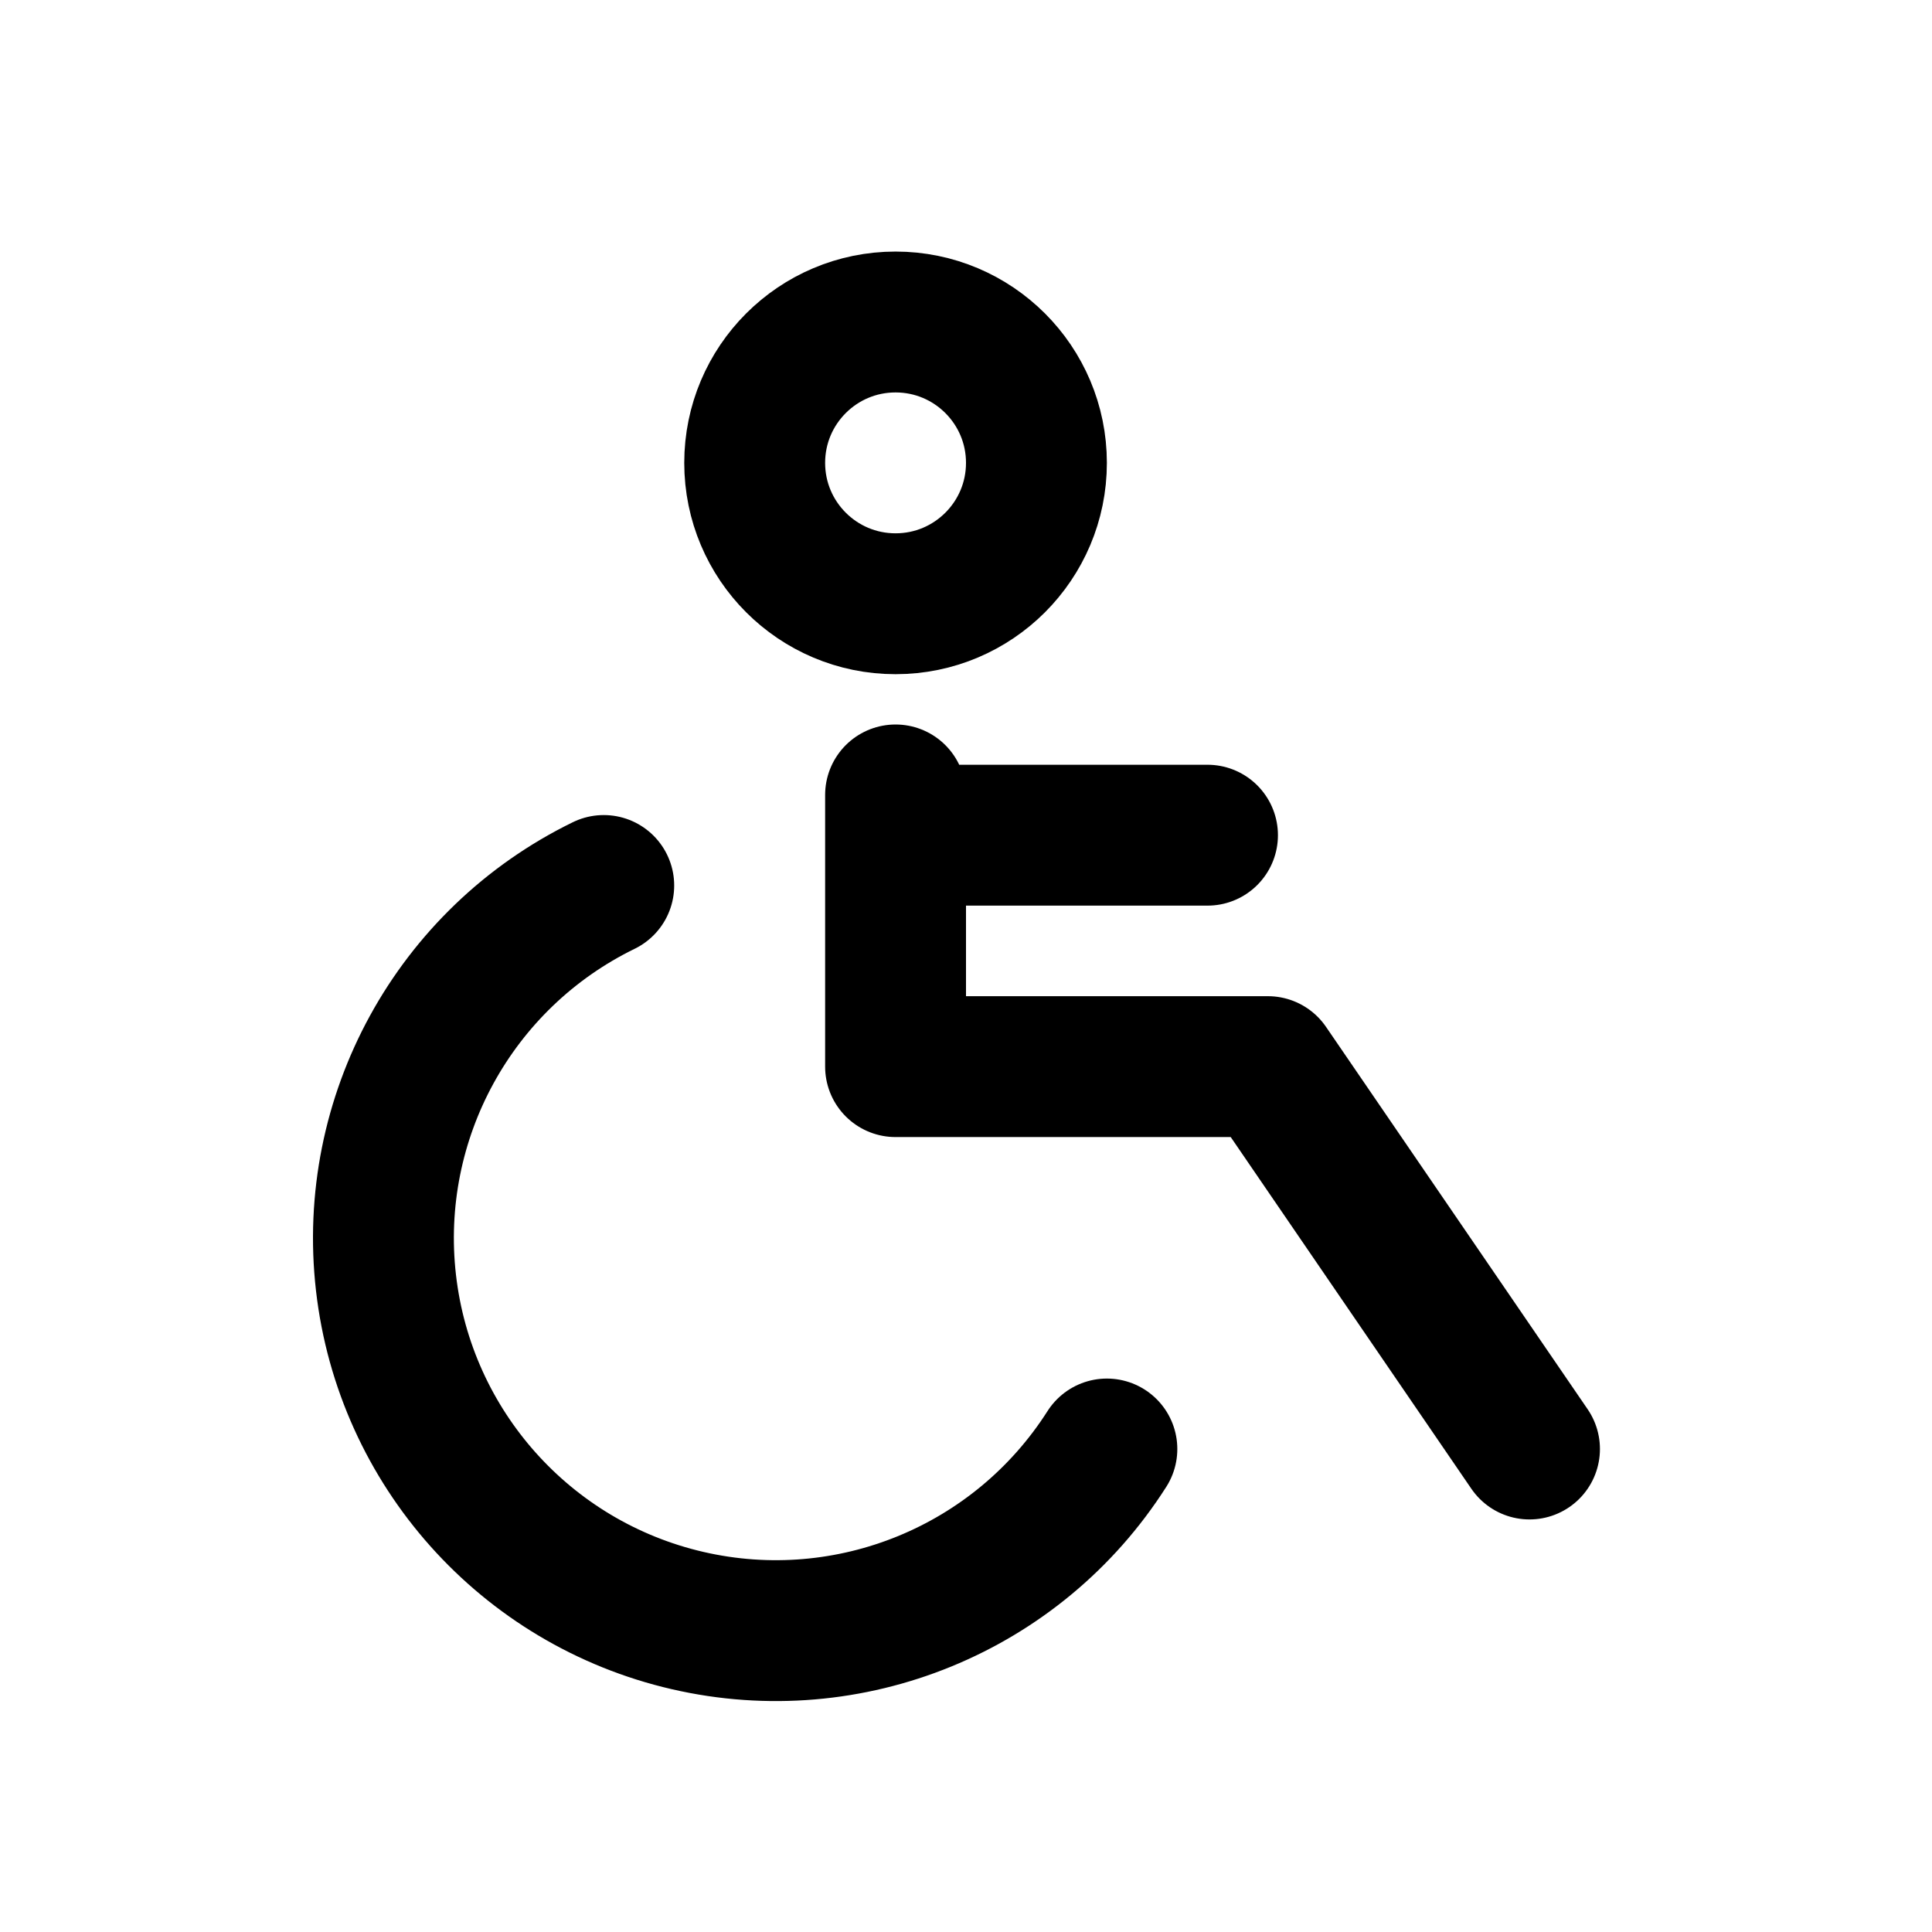
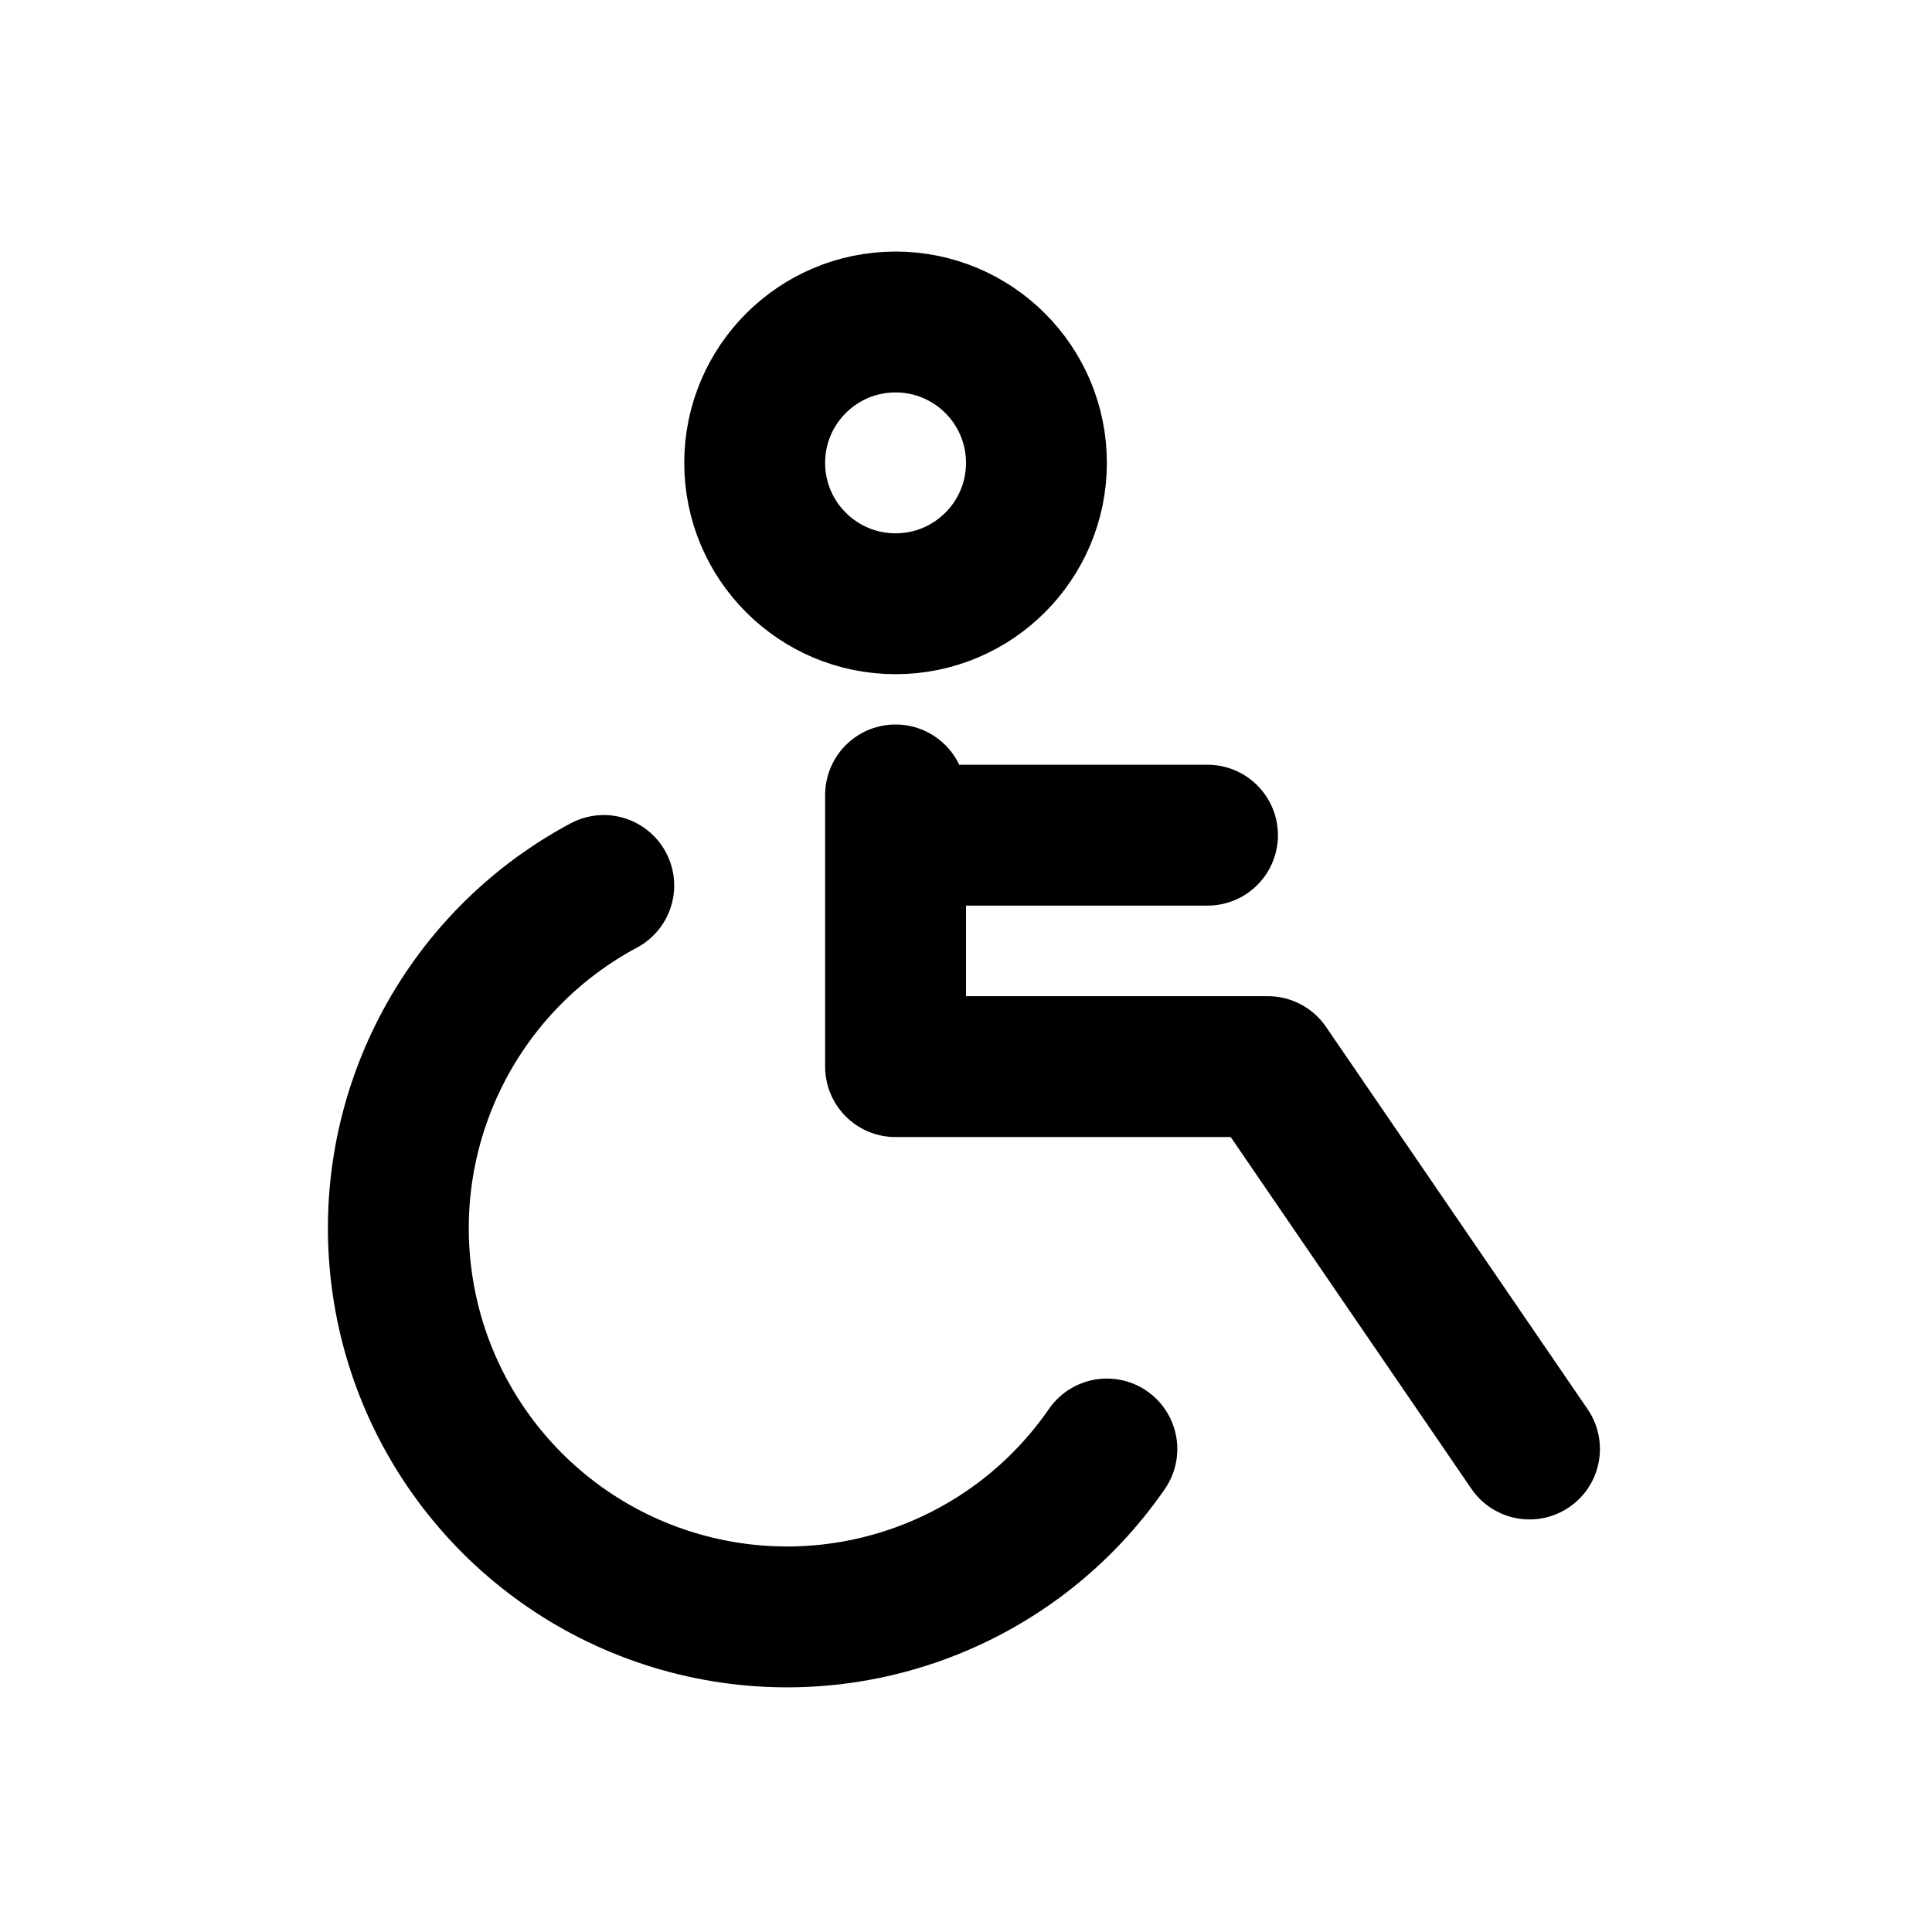
<svg xmlns="http://www.w3.org/2000/svg" width="24" height="24" viewBox="0 0 24 24" fill="none" stroke="currentColor" stroke-width="1.75" stroke-linecap="round" stroke-linejoin="round" aria-hidden="true" focusable="false">
  <circle cx="11.125" cy="5.75" r="1.75" />
-   <path d="M11.125 9.875V13.25H15.75L19 18M7.5 11A4.875 4.875 0 1 0 13.75 18M11.125 10.375H15" />
+   <path d="M11.125 9.875V13.25H15.75L19 18M7.5 11A4.828 4.828 0 1 0 13.75 18M11.125 10.375H15" />
</svg>
